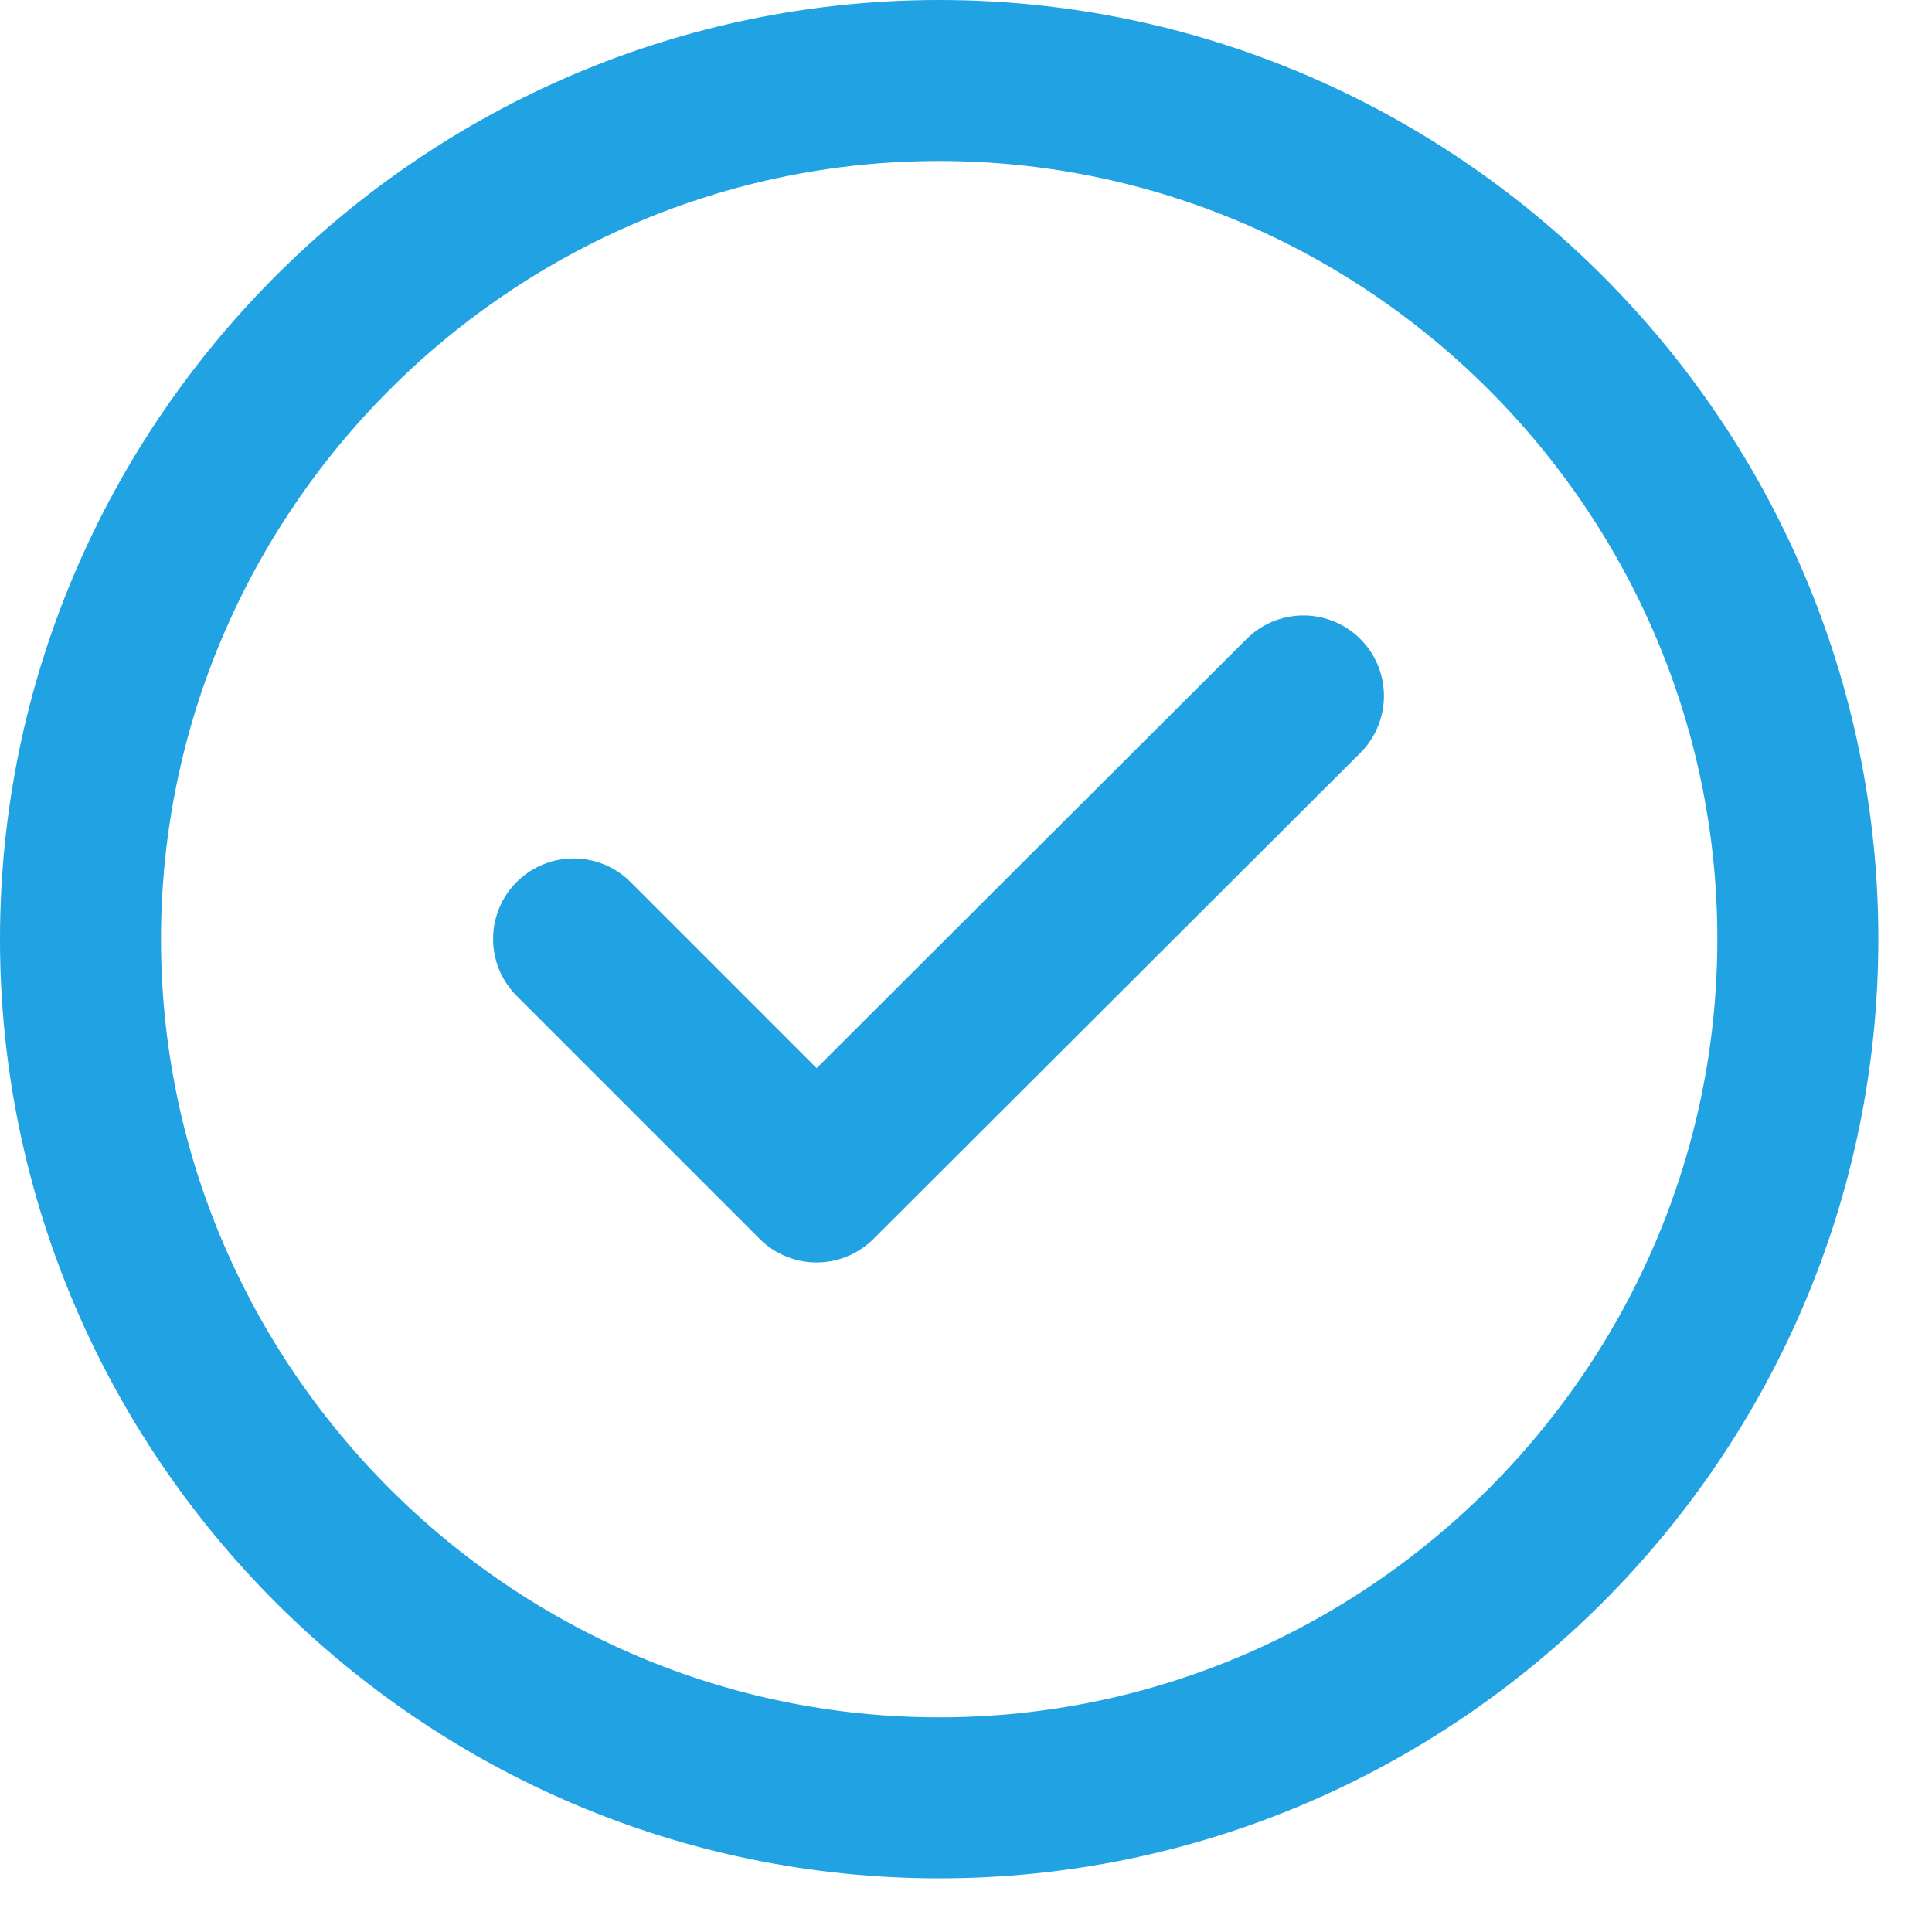
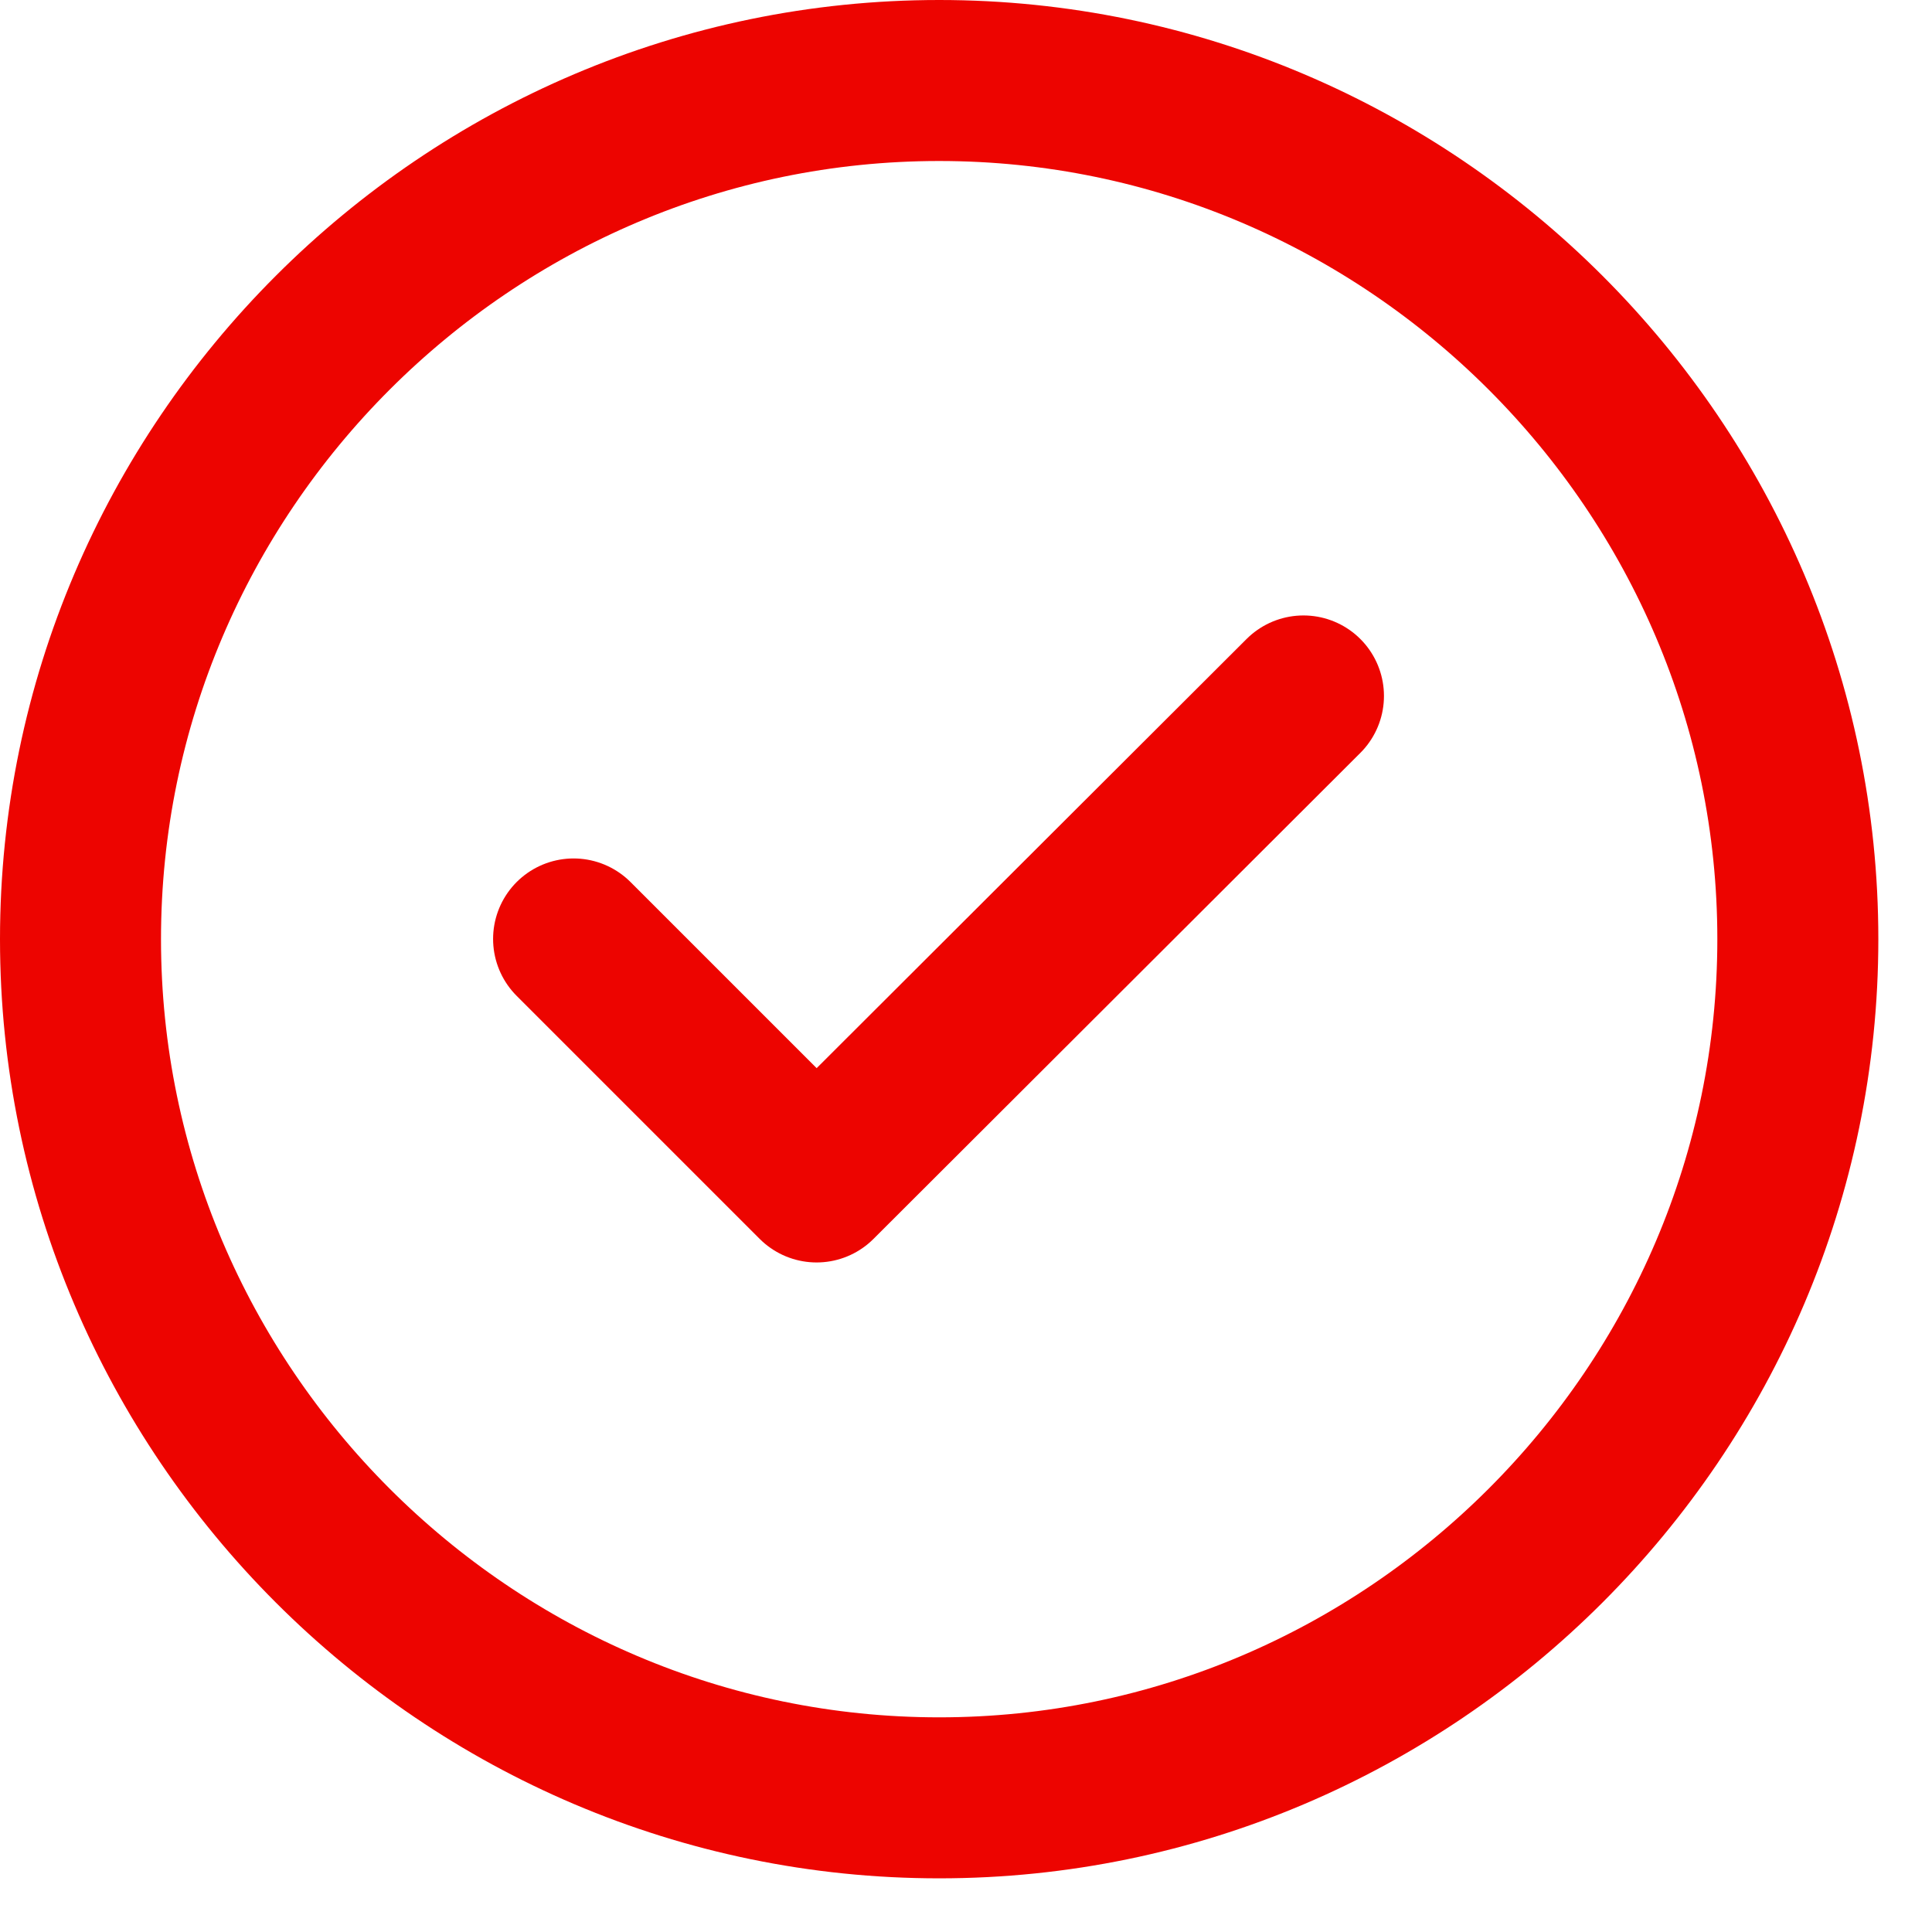
<svg xmlns="http://www.w3.org/2000/svg" width="18" height="18" viewBox="0 0 18 18" fill="none">
-   <path d="M8.75 16.75C13.15 16.75 16.75 13.15 16.75 8.75C16.75 4.35 13.15 0.75 8.75 0.75C4.35 0.75 0.75 4.35 0.75 8.75C0.75 13.15 4.35 16.75 8.75 16.75Z" stroke="#20A2E3" stroke-width="1.5" stroke-linecap="round" stroke-linejoin="round" />
-   <path d="M5.344 8.748L7.608 11.012L12.144 6.484" stroke="#20A2E3" stroke-width="1.5" stroke-linecap="round" stroke-linejoin="round" />
+   <path d="M8.75 16.75C13.15 16.75 16.75 13.15 16.75 8.75C16.75 4.35 13.15 0.75 8.75 0.75C4.35 0.75 0.75 4.35 0.75 8.75C0.75 13.15 4.35 16.75 8.75 16.75Z" stroke="#ed0400" stroke-width="1.5" stroke-linecap="round" stroke-linejoin="round" />
+   <path d="M5.344 8.748L7.608 11.012L12.144 6.484" stroke="#ed0400" stroke-width="1.5" stroke-linecap="round" stroke-linejoin="round" />
</svg>
